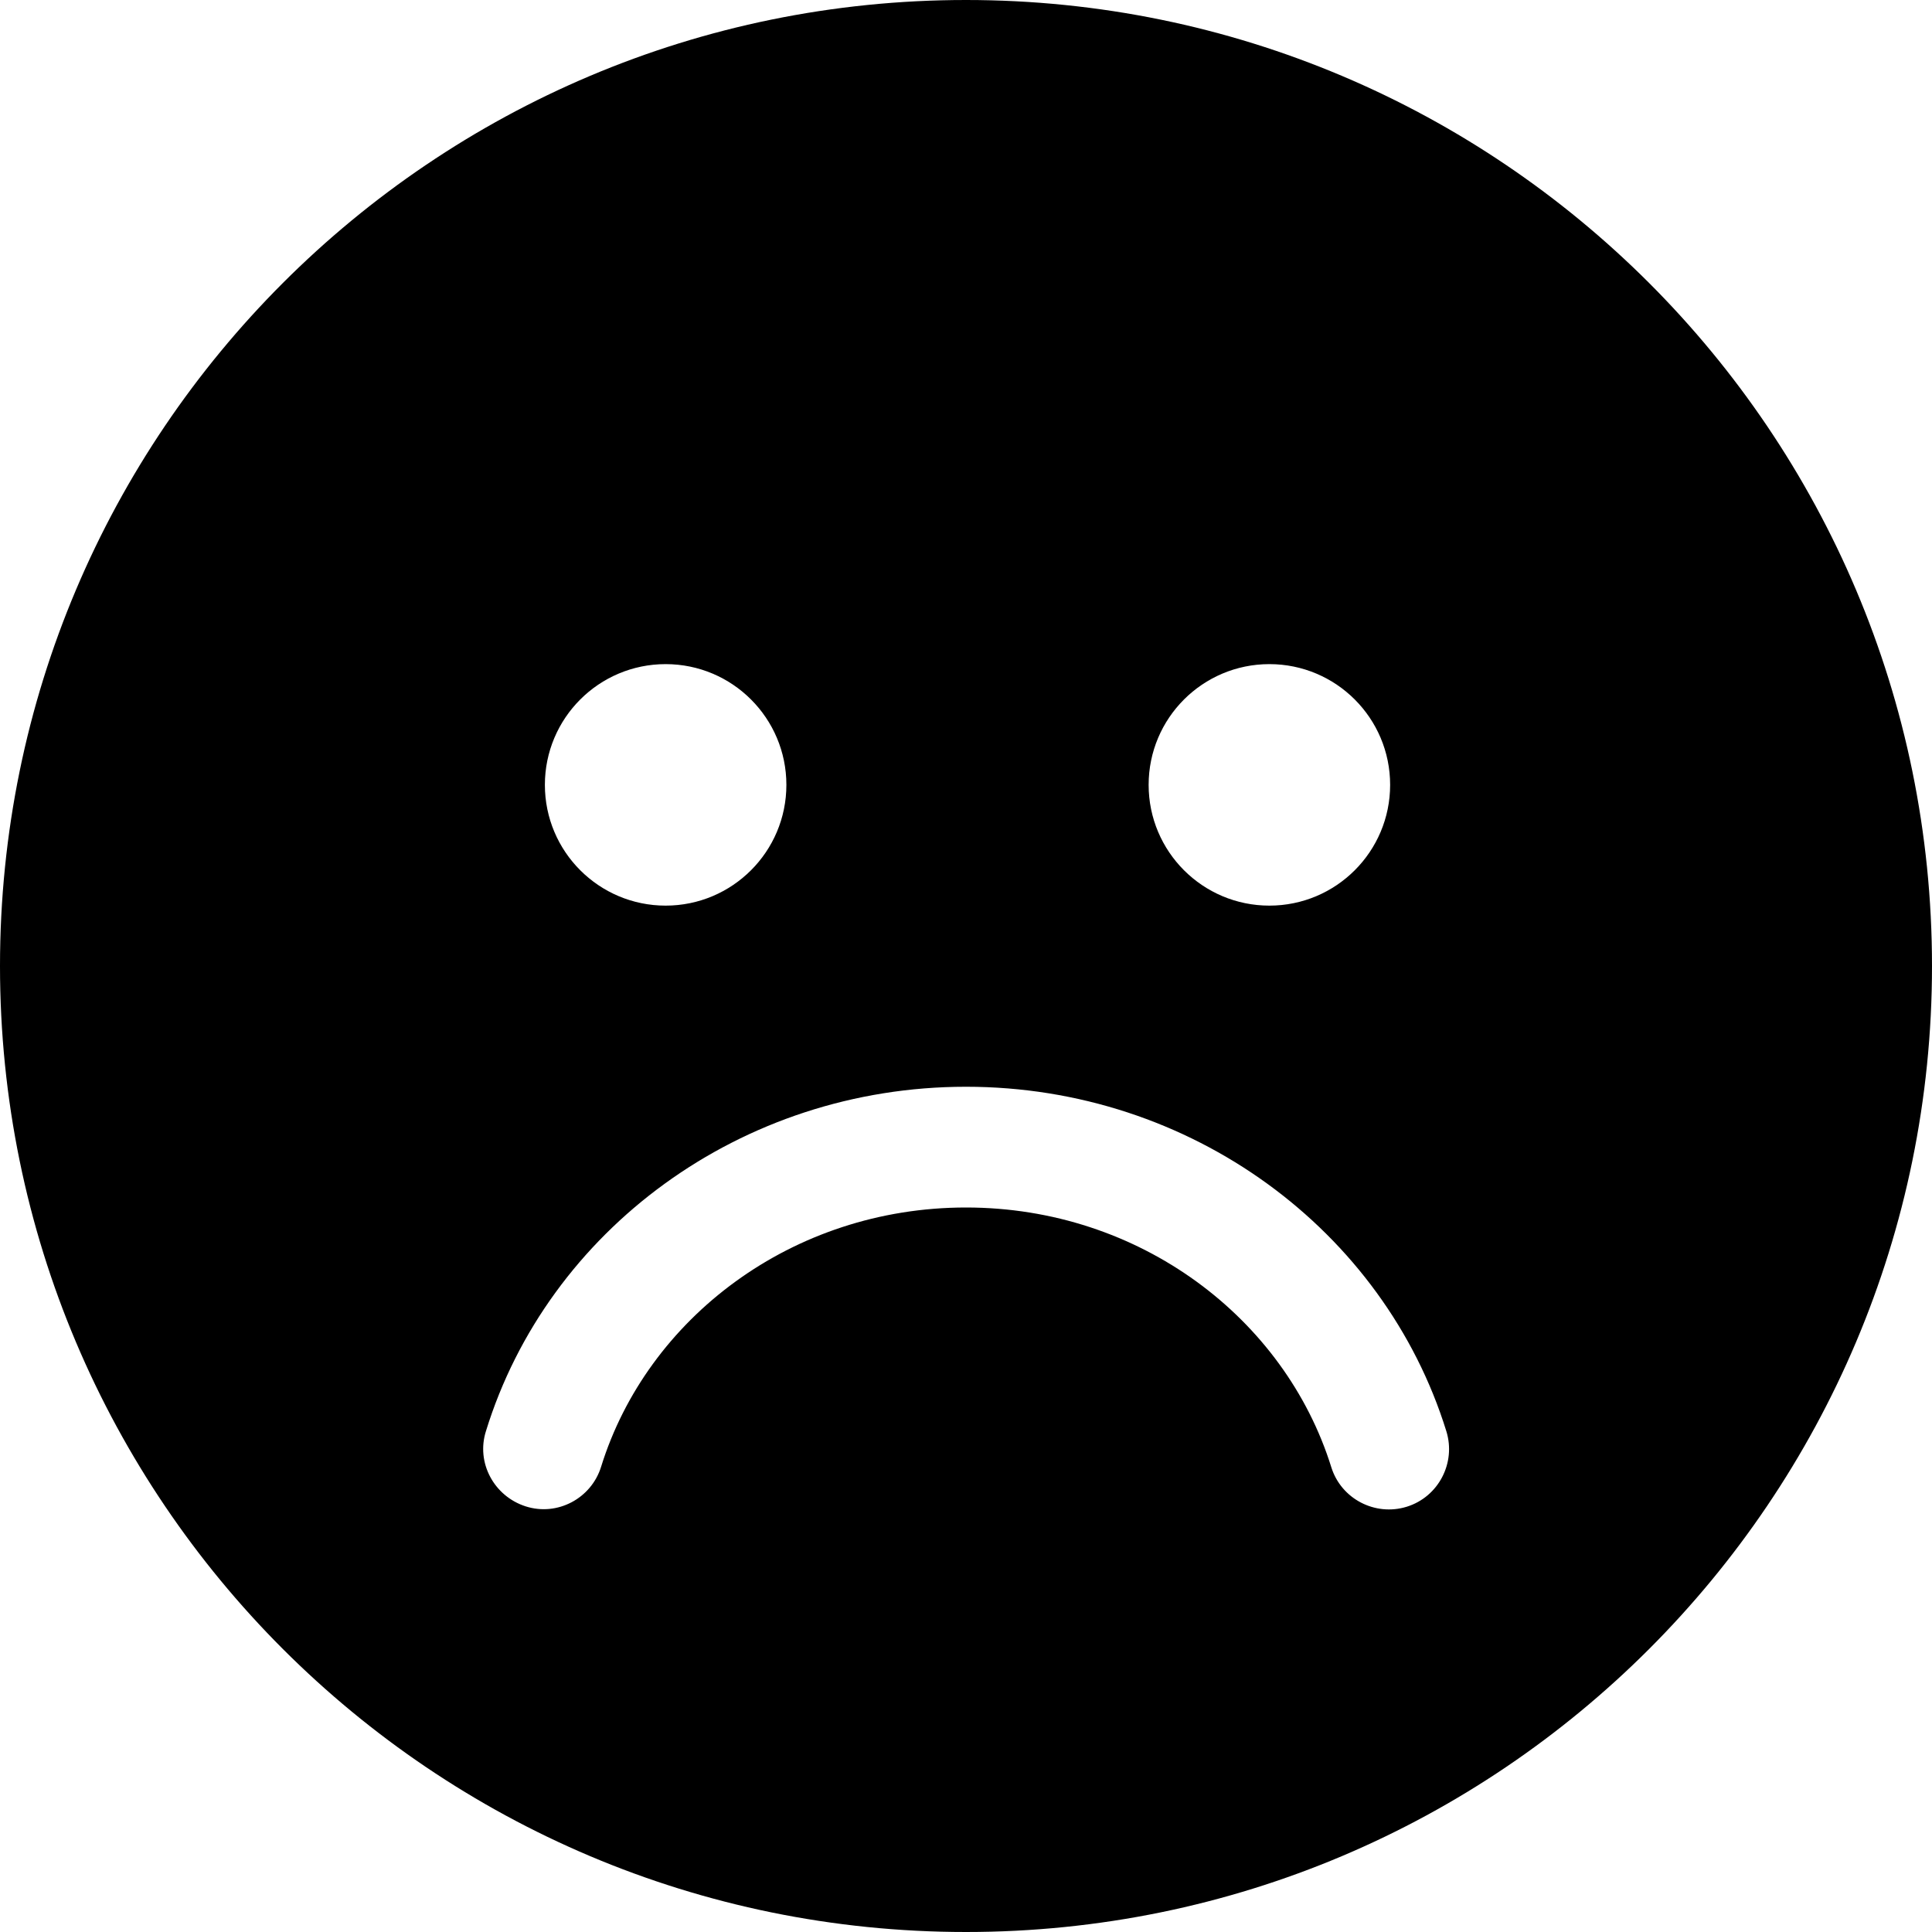
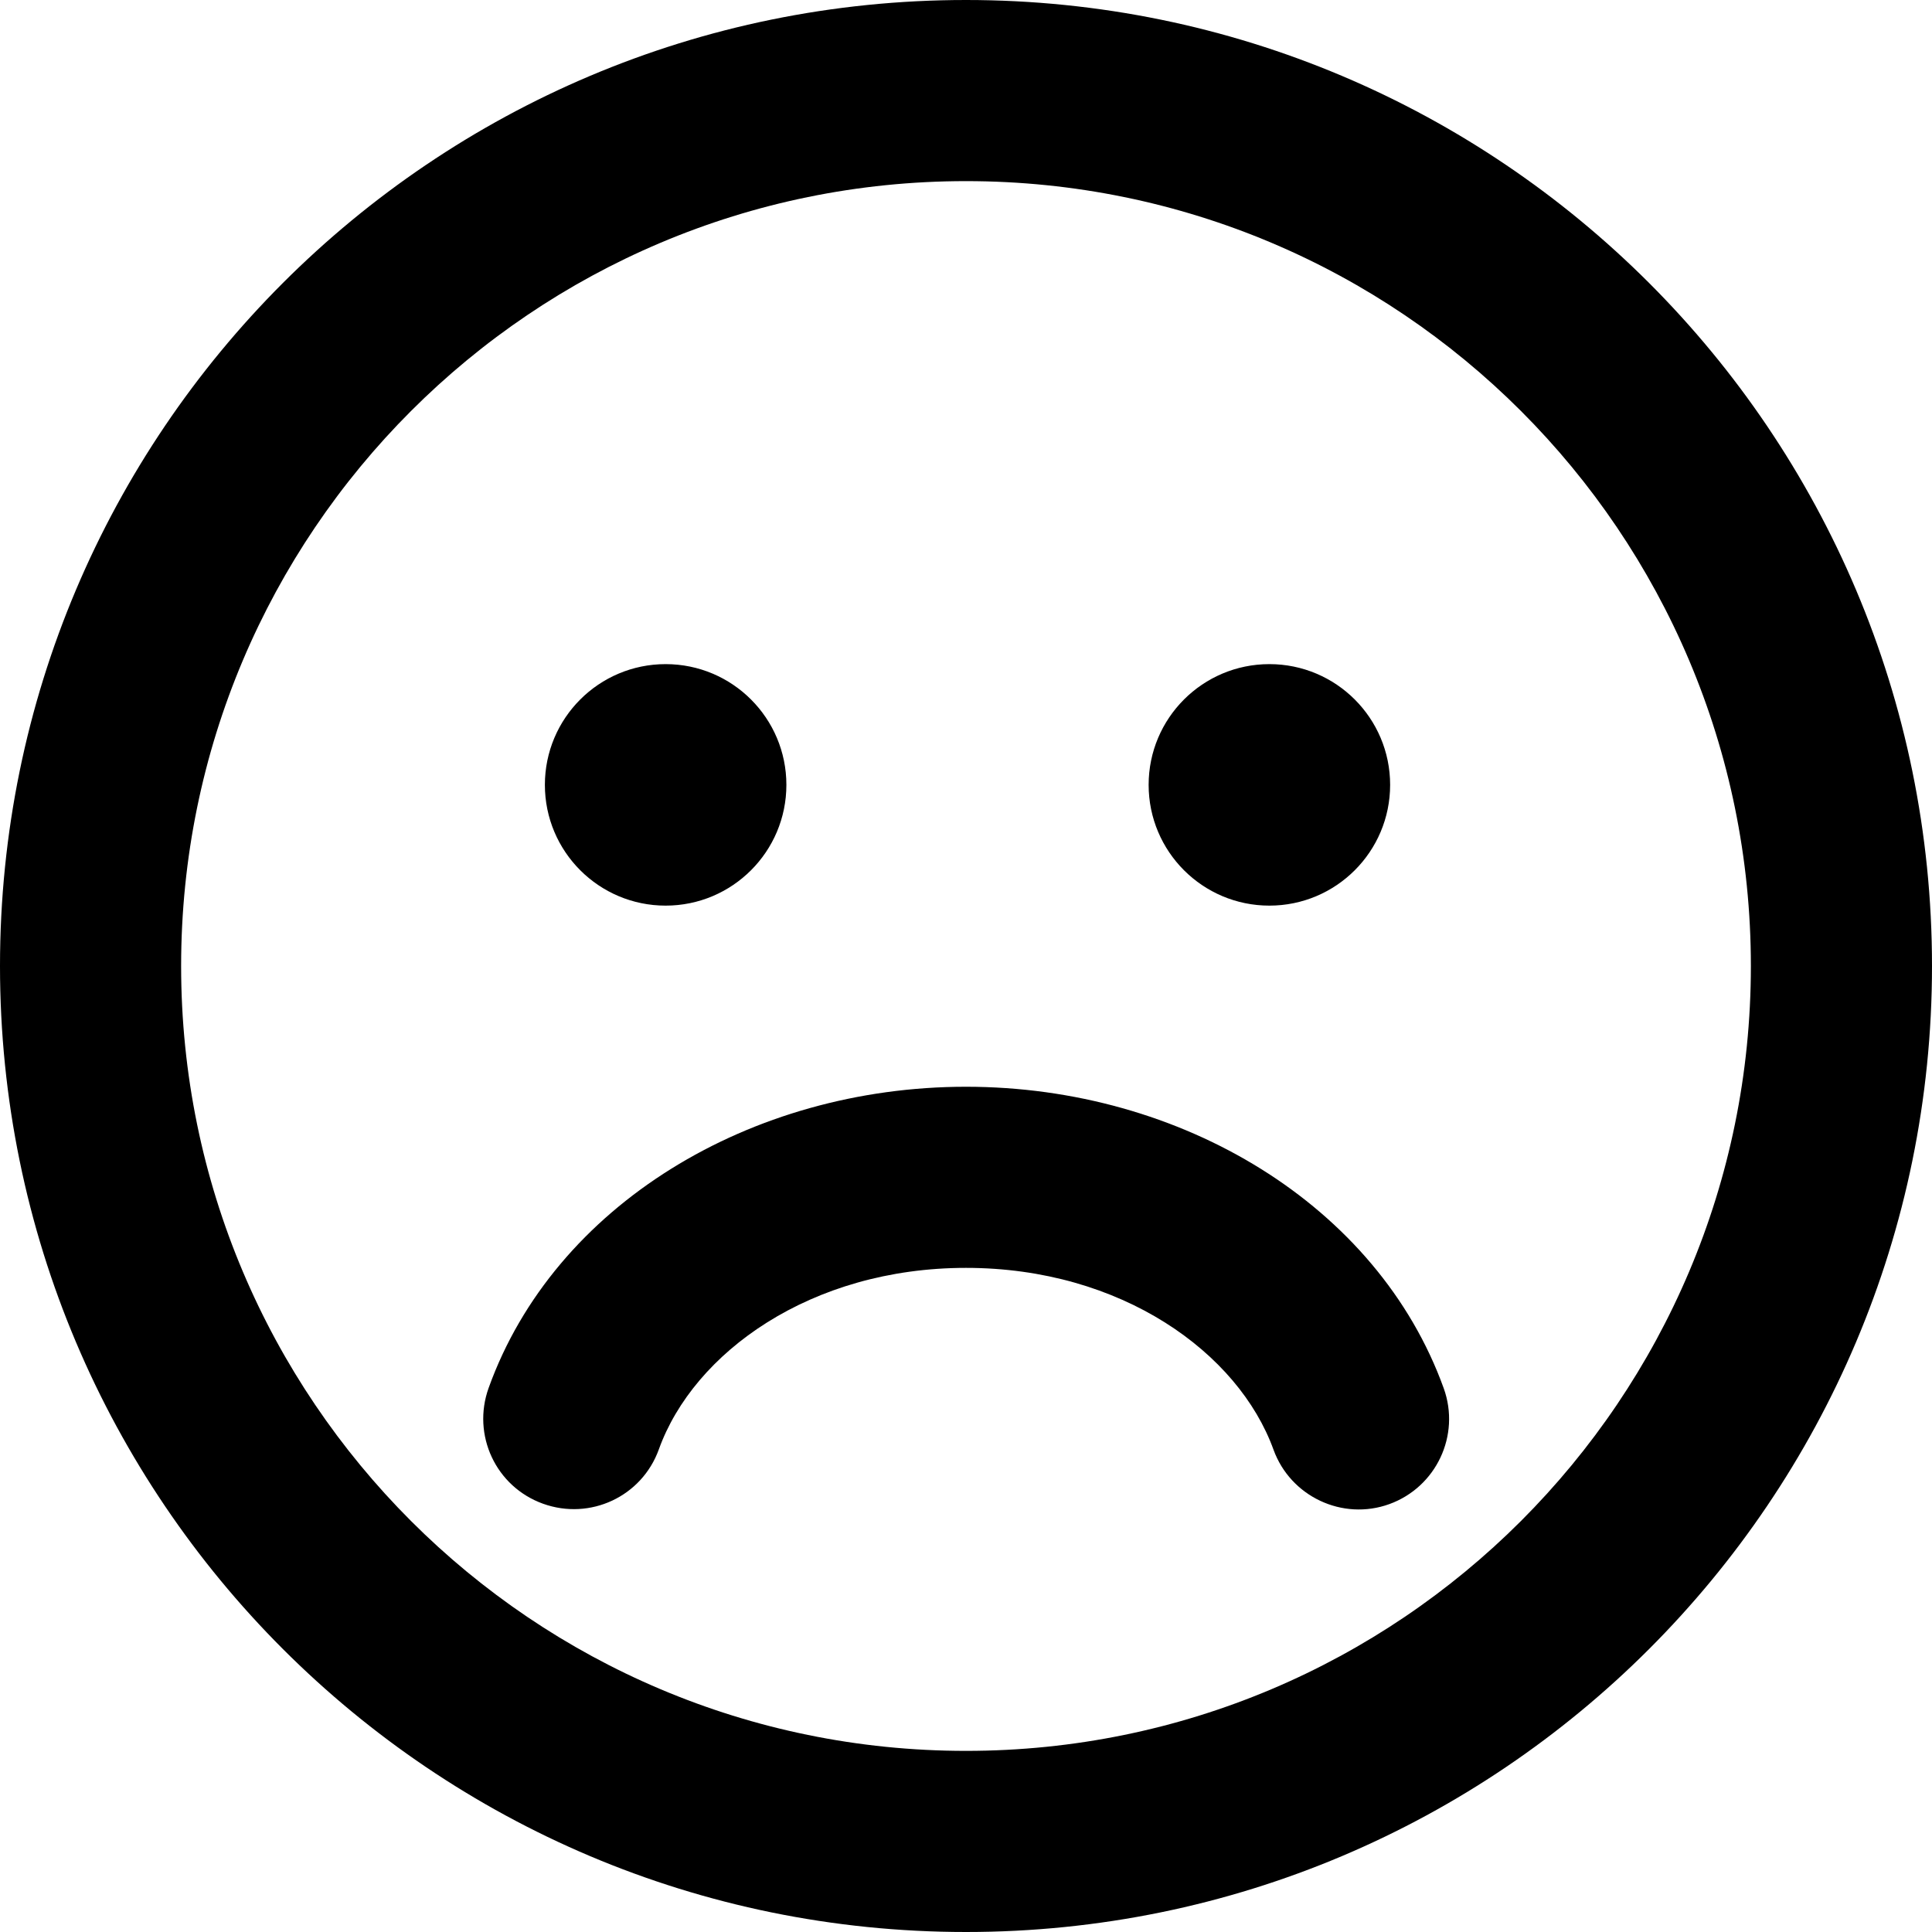
<svg xmlns="http://www.w3.org/2000/svg" viewBox="0 0 512 512">
-   <path d="M256 512A256 256 0 1 0 256 0a256 256 0 1 0 0 512zM159.3 388.7c-2.6 8.4-11.6 13.2-20 10.5s-13.2-11.6-10.5-20C145.2 326.1 196.3 288 256 288s110.8 38.1 127.3 91.3c2.6 8.4-2.1 17.4-10.5 20s-17.4-2.1-20-10.5C340.5 349.4 302.1 320 256 320s-84.5 29.4-96.7 68.7zM144.4 208a32 32 0 1 1 64 0 32 32 0 1 1 -64 0zm192-32a32 32 0 1 1 0 64 32 32 0 1 1 0-64z" />
+   <path d="M464 256A208 208 0 1 0 48 256a208 208 0 1 0 416 0zM0 256a256 256 0 1 1 512 0A256 256 0 1 1 0 256zM174.6 384.1c-4.5 12.5-18.2 18.9-30.7 14.4s-18.9-18.2-14.4-30.7C146.9 319.4 198.9 288 256 288s109.1 31.4 126.6 79.9c4.5 12.5-2 26.2-14.4 30.7s-26.2-2-30.7-14.4C328.2 358.5 297.2 336 256 336s-72.2 22.5-81.4 48.1zM144.4 208a32 32 0 1 1 64 0 32 32 0 1 1 -64 0zm192-32a32 32 0 1 1 0 64 32 32 0 1 1 0-64z" />
</svg>
